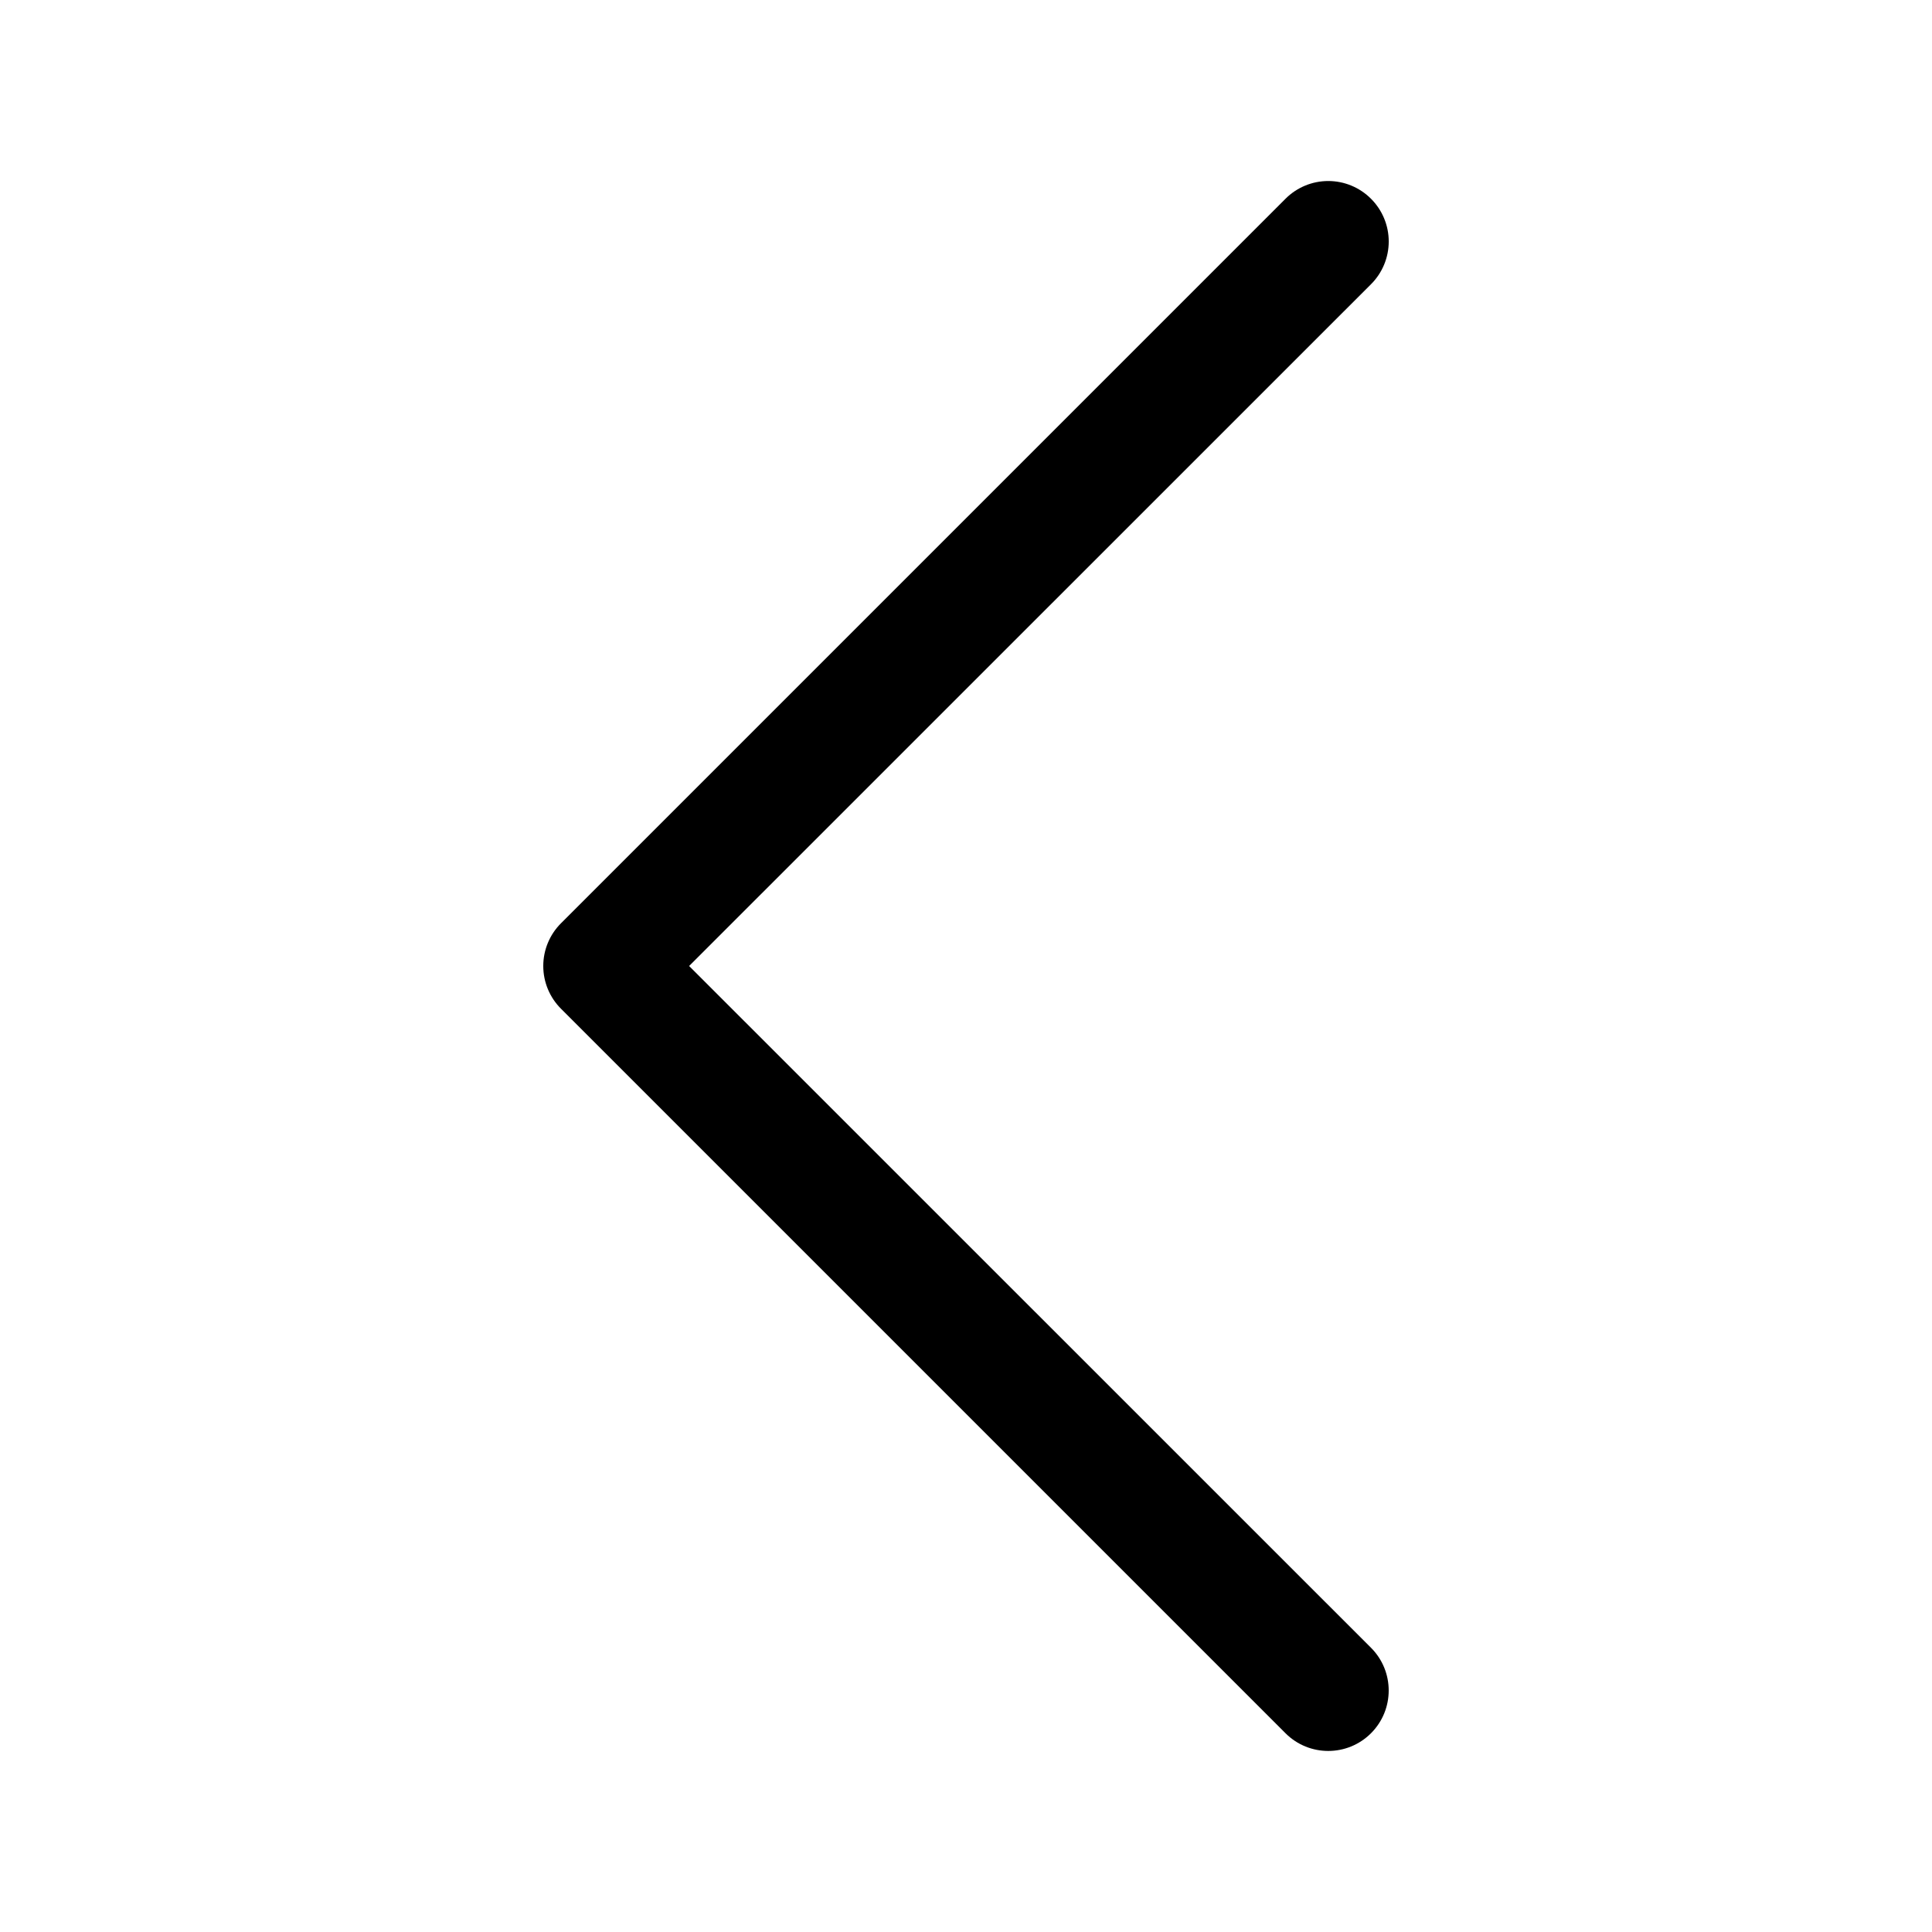
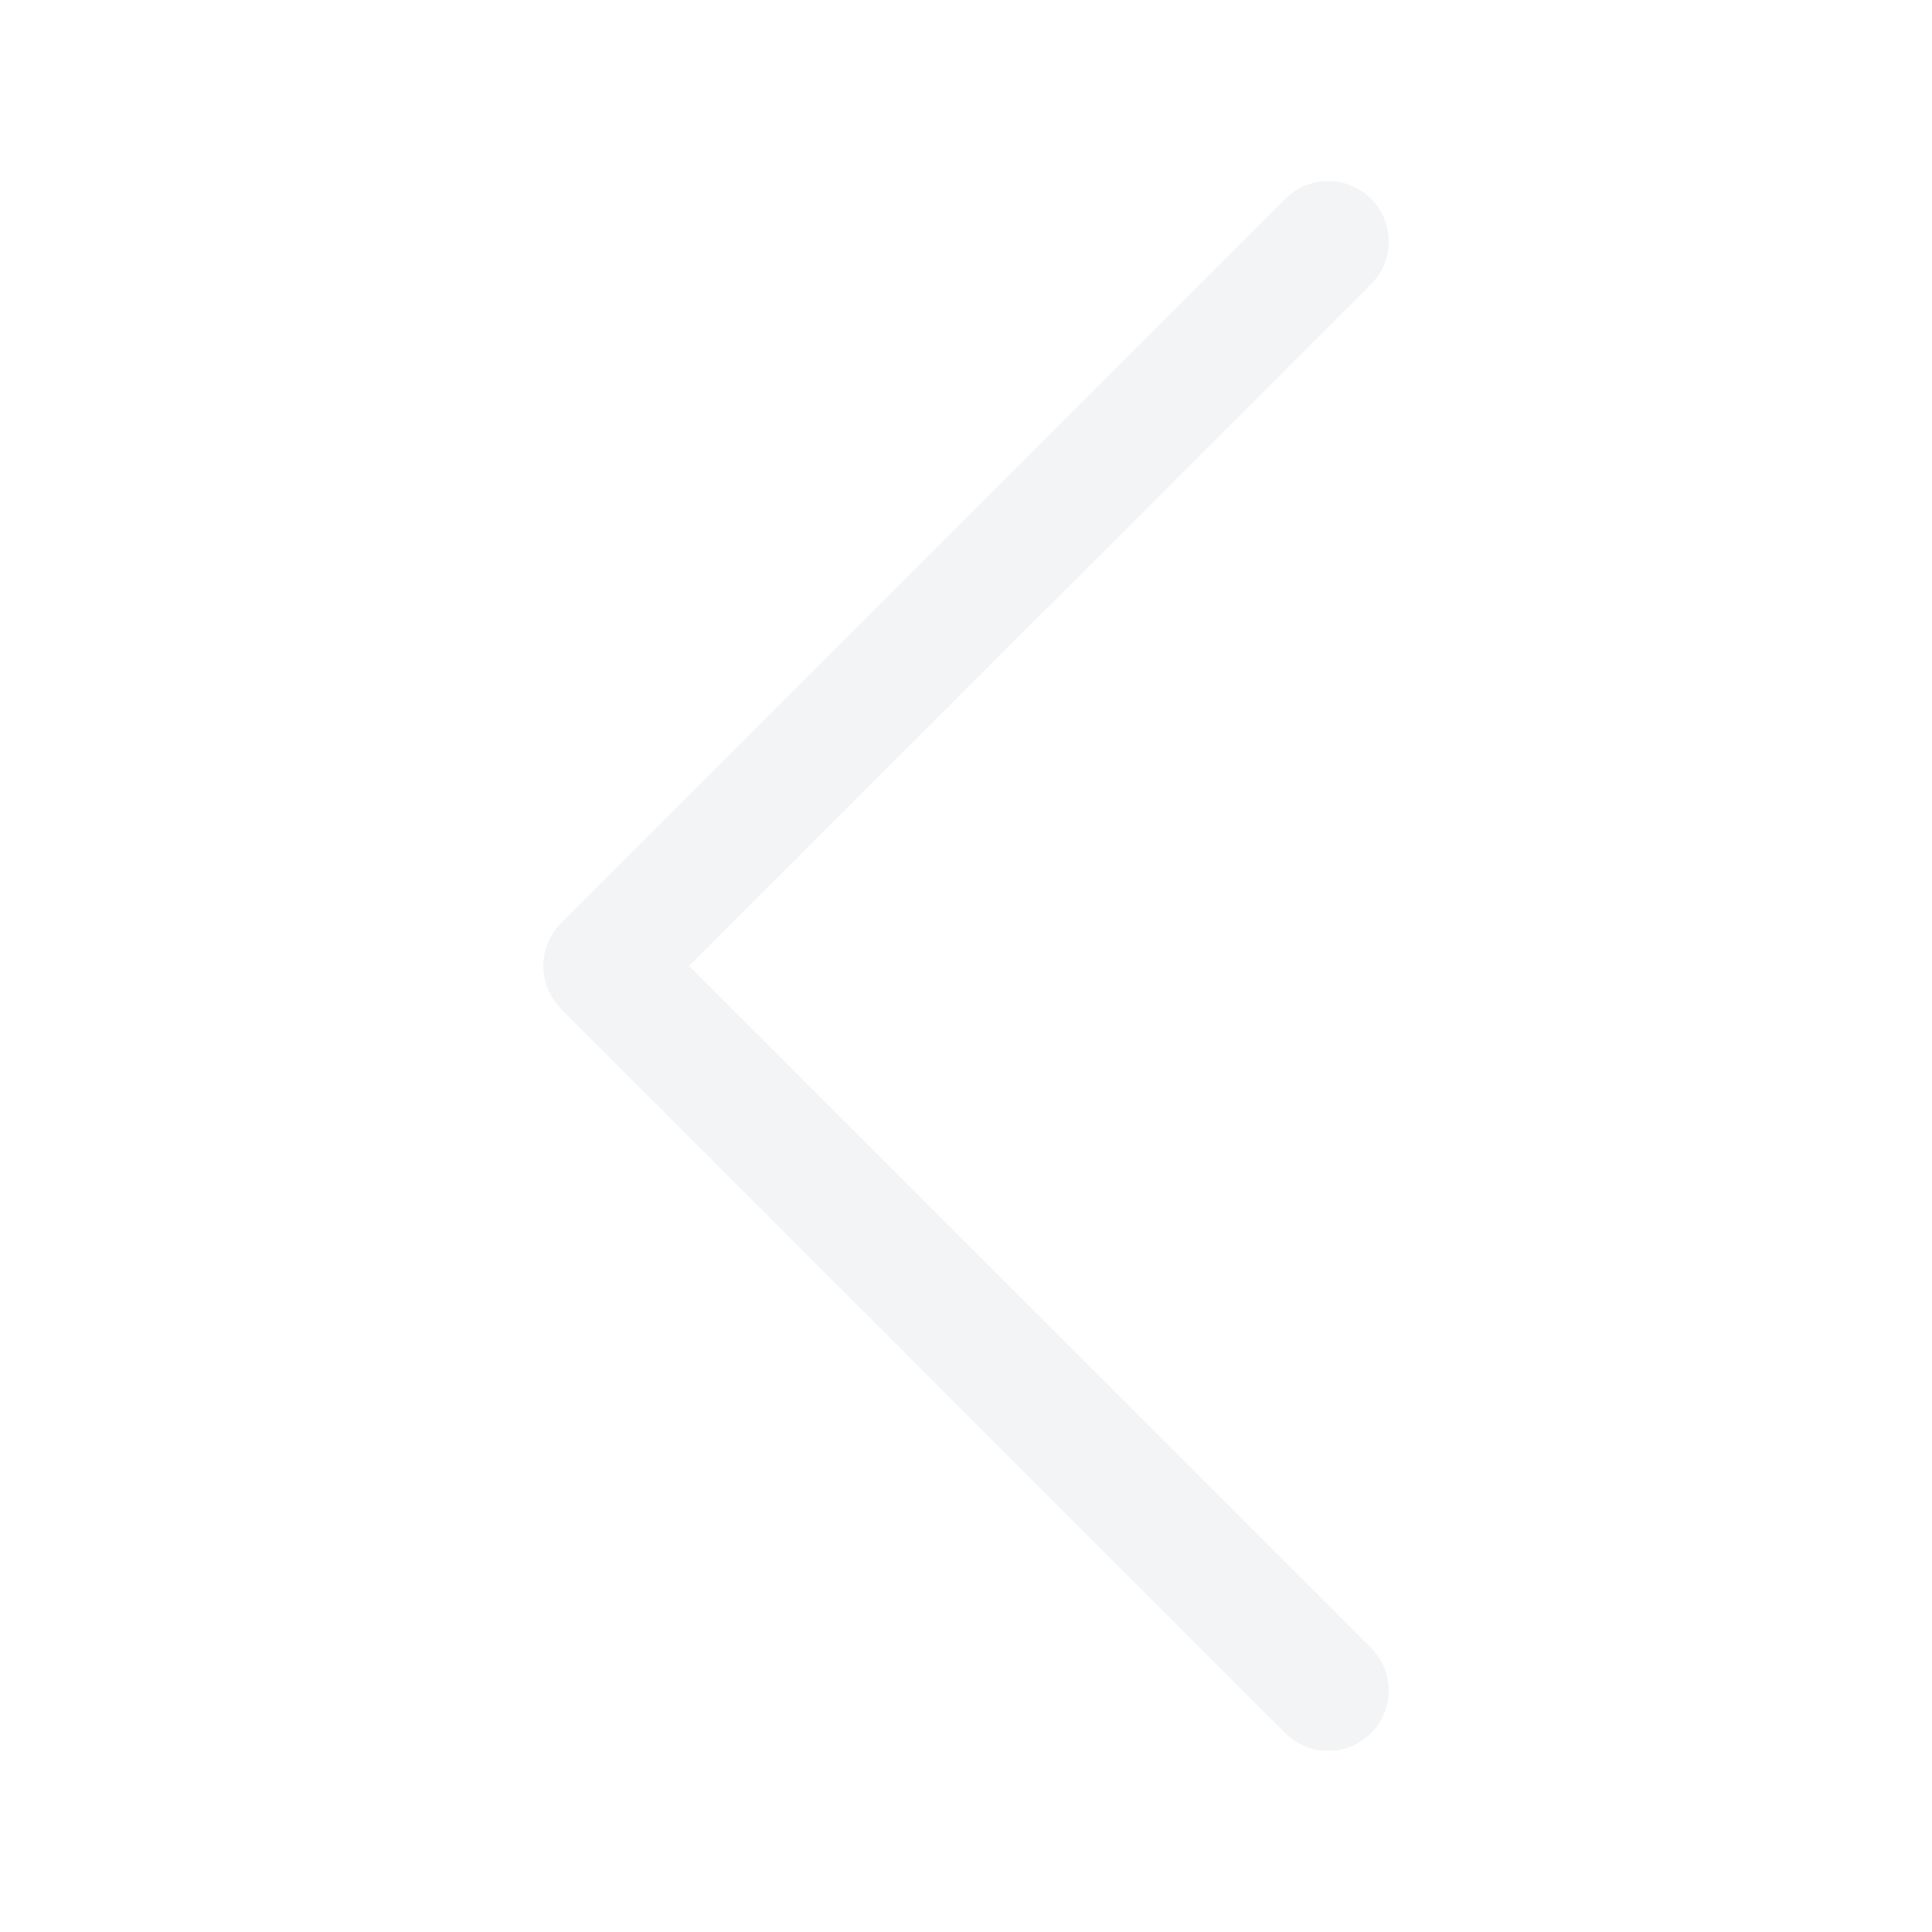
- <svg xmlns="http://www.w3.org/2000/svg" width="16" height="16" fill="currentColor" class="bi bi-chevron-left" viewBox="0 0 16 16">
+ <svg xmlns="http://www.w3.org/2000/svg" width="16" height="16" fill="rgb(243 244 246)" class="bi bi-chevron-left" viewBox="0 0 16 16">
  <path fill-rule="evenodd" d="M11.354 1.646a.5.5 0 0 1 0 .708L5.707 8l5.647 5.646a.5.5 0 0 1-.708.708l-6-6a.5.5 0 0 1 0-.708l6-6a.5.5 0 0 1 .708 0" />
</svg>
